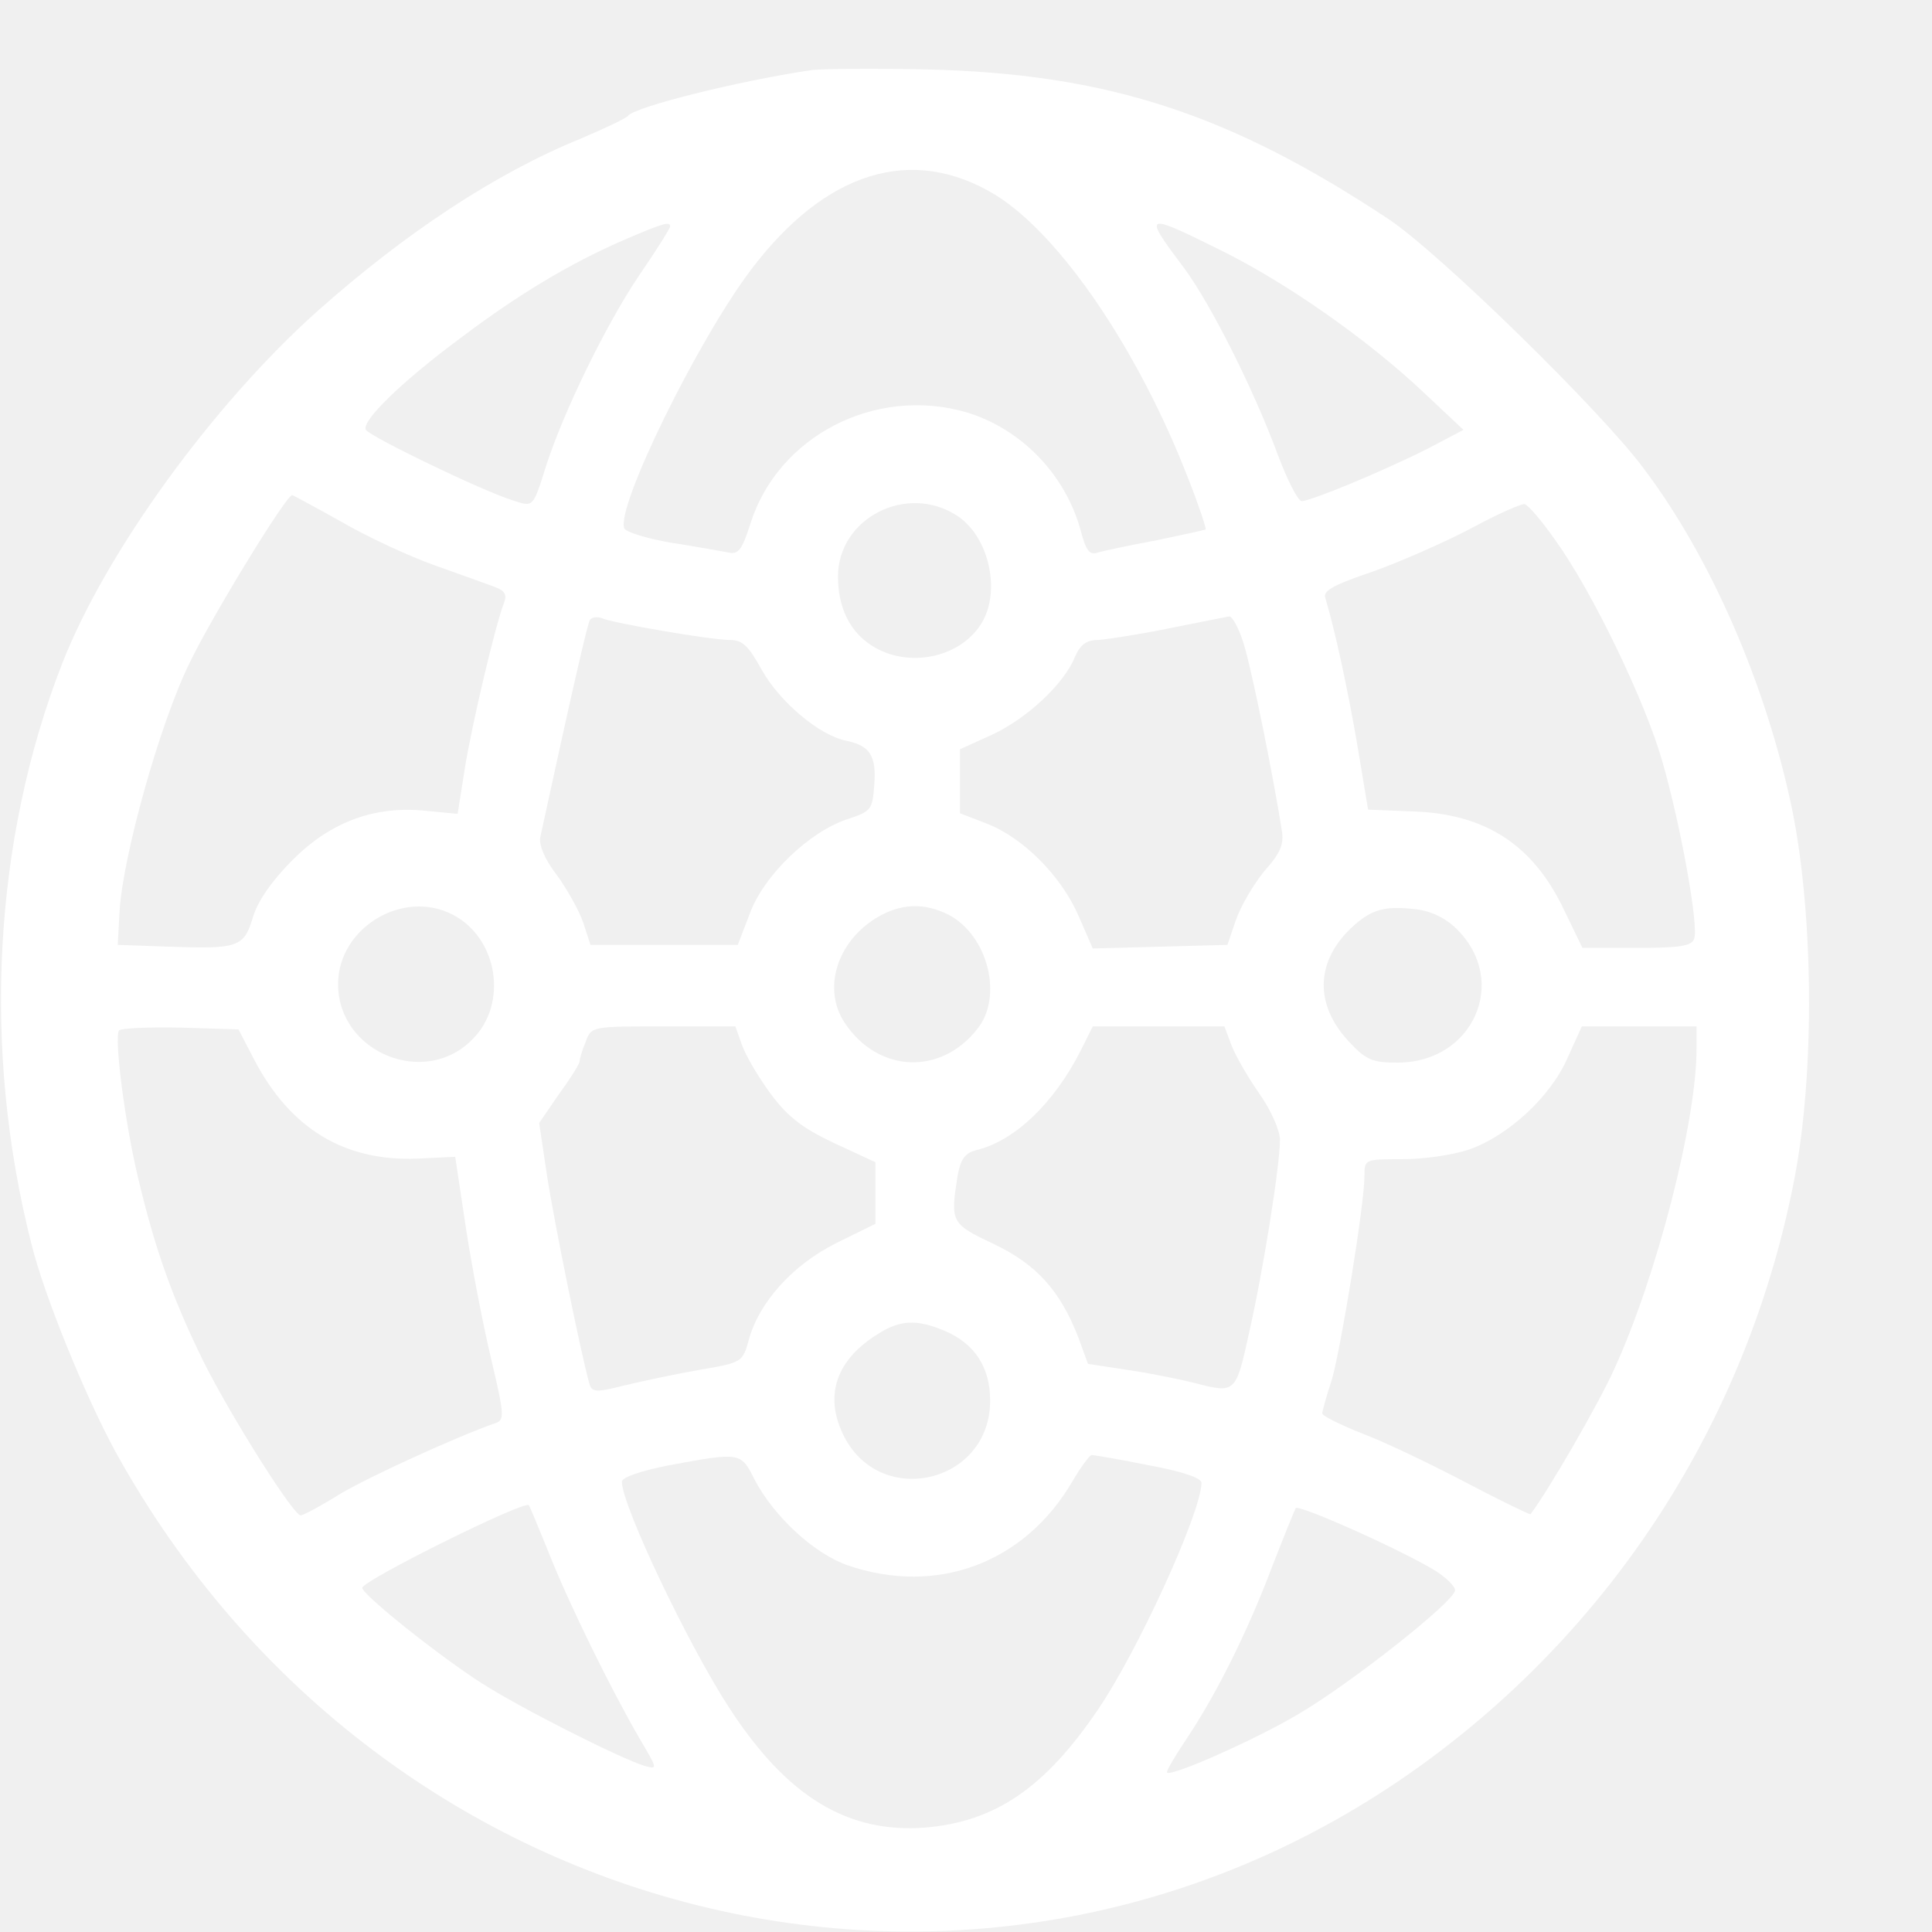
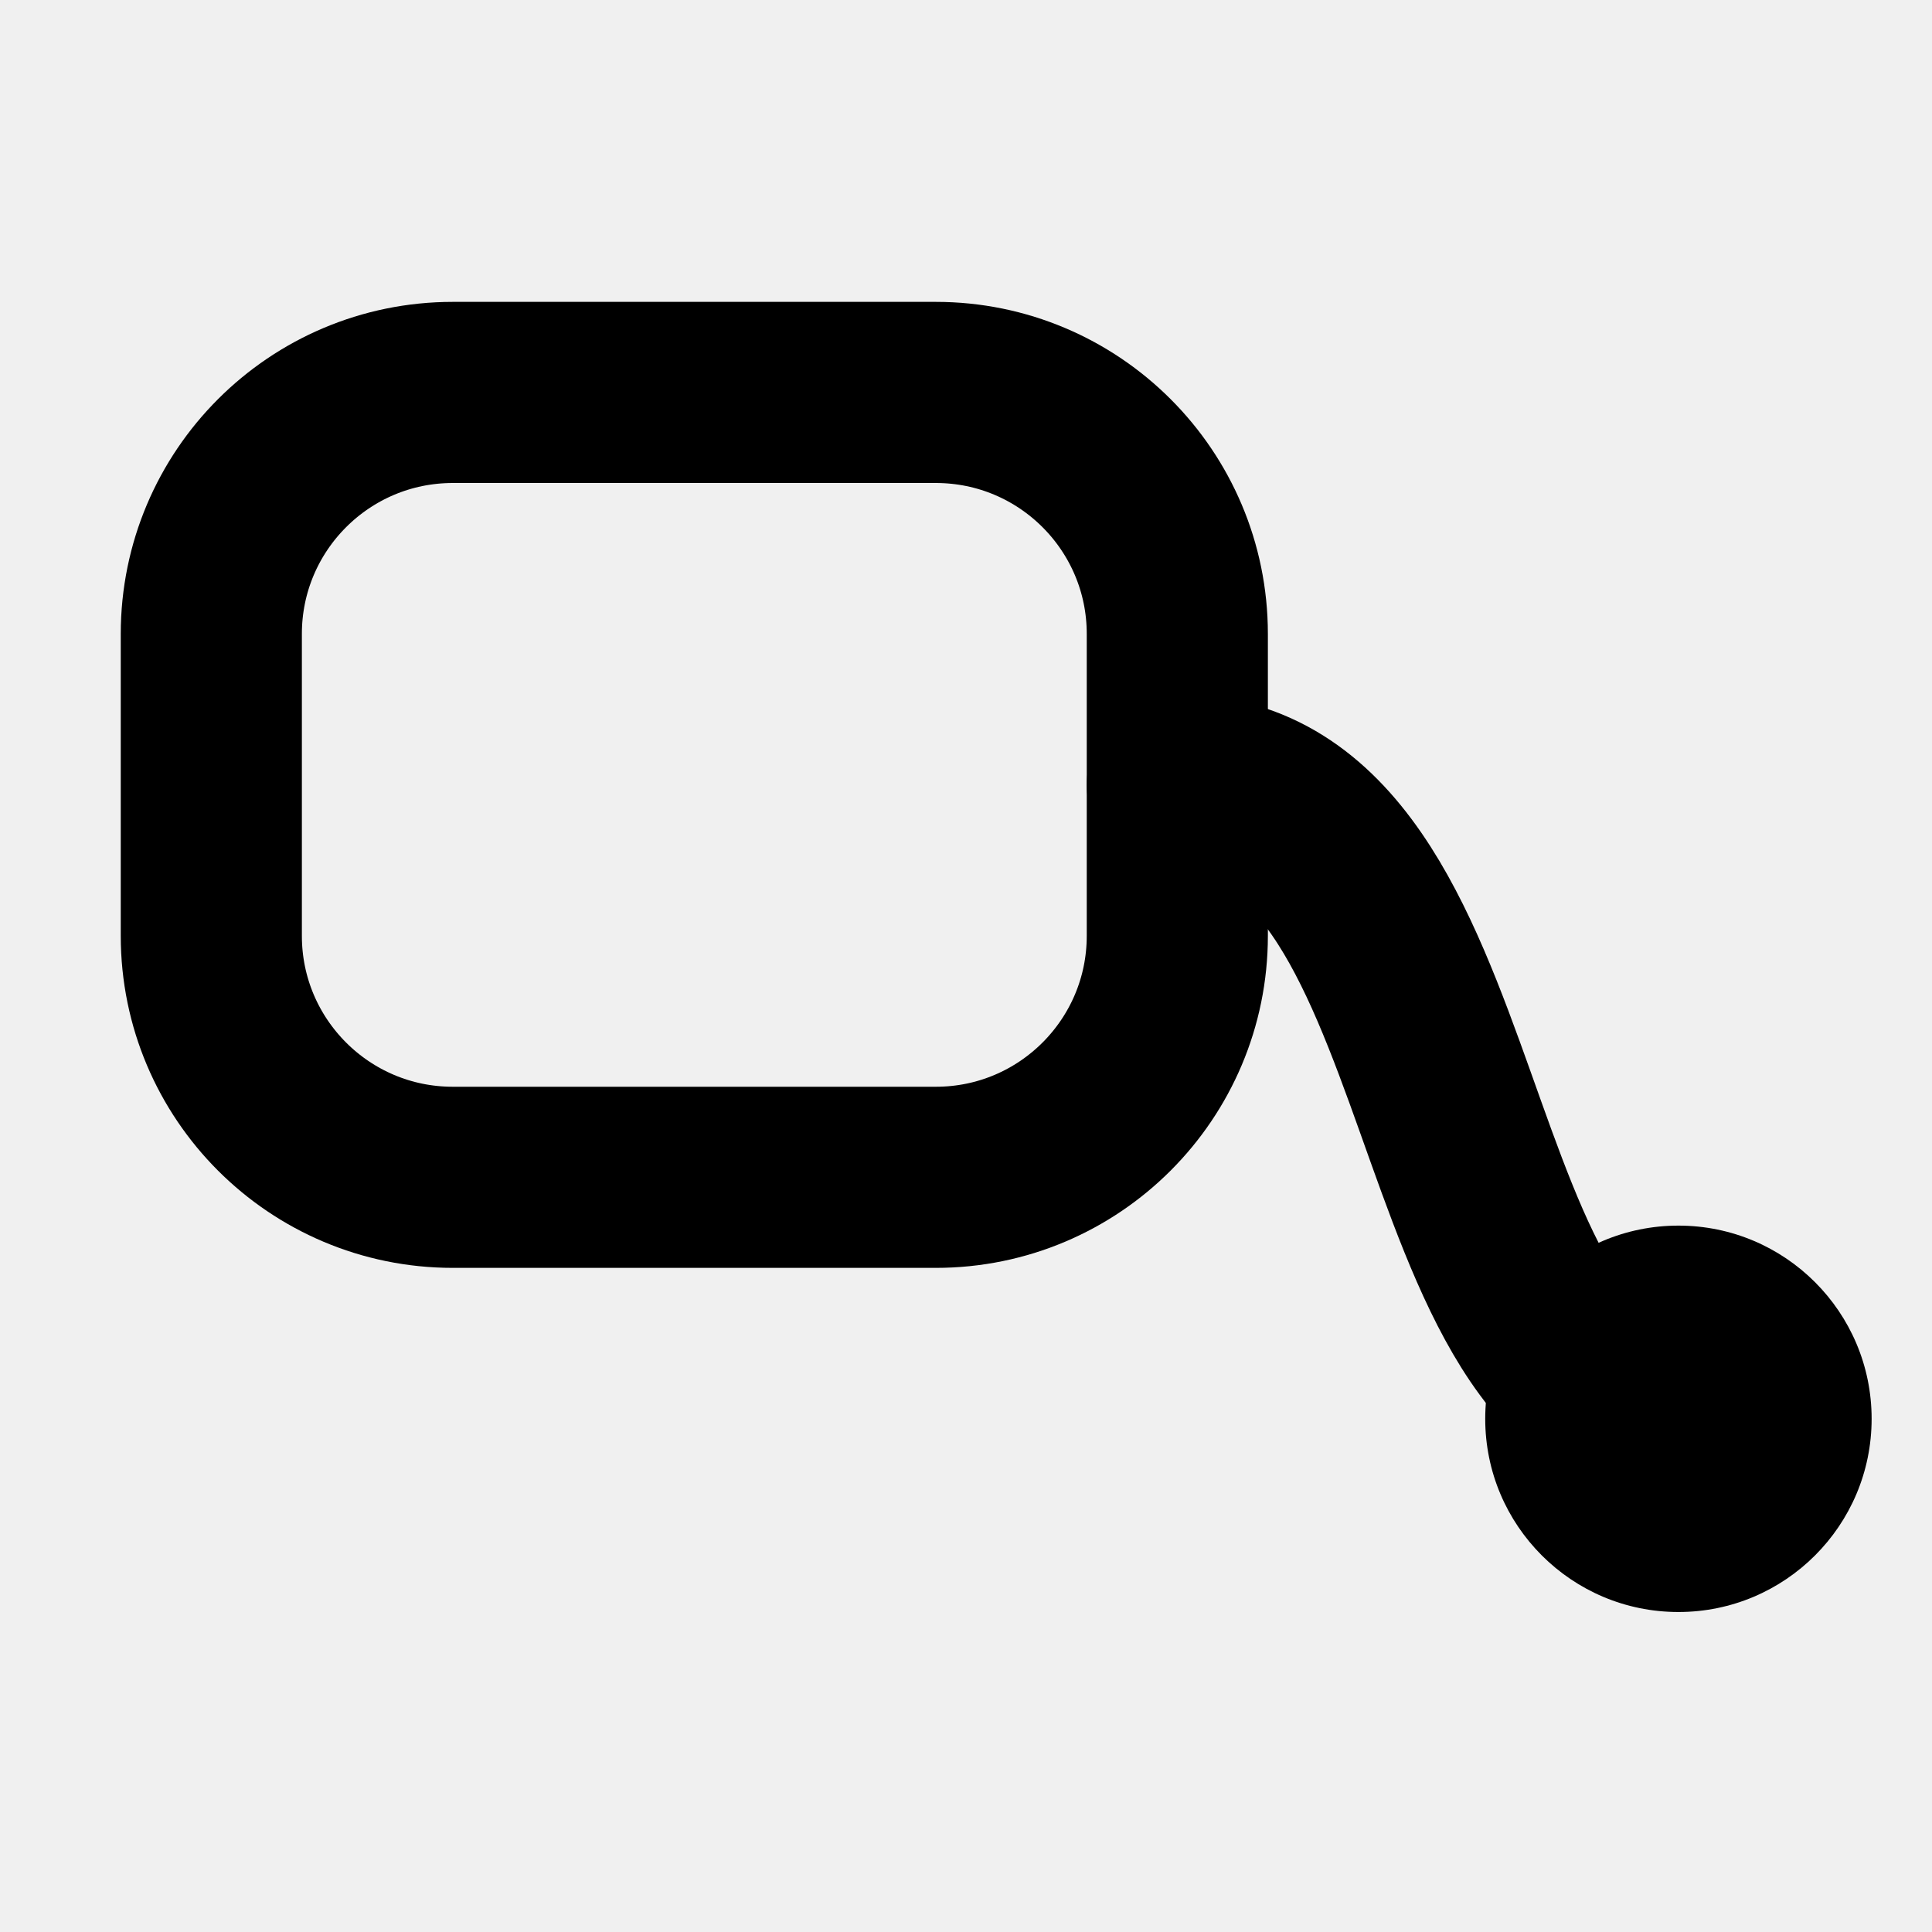
- <svg xmlns="http://www.w3.org/2000/svg" version="1.0" width="30px" height="30px" viewBox="0 0 512 512" preserveAspectRatio="xMidYMid meet">
-   <g transform="scale(0.16, -0.16) translate(0, -3200)" fill="#ffffff" stroke="none">
-     <path d="M1345 3084 c-122 -18 -294 -61 -305 -76 -3 -4 -39 -21 -79 -38 -140 -57 -290 -156 -436 -286 -173 -155 -350 -399 -422 -583 -114 -292 -133 -639 -51 -961 21 -86 90 -254 139 -344 444 -805 1454 -1042 2175 -511 316 233 531 574 606 962 34 176 32 438 -4 614 -43 205 -134 416 -247 565 -71 95 -338 356 -421 411 -264 175 -467 241 -765 248 -88 2 -173 1 -190 -1z m304 -207 c108 -67 238 -259 320 -472 17 -43 29 -80 28 -82 -2 -1 -39 -9 -82 -18 -43 -8 -86 -17 -96 -20 -14 -5 -20 2 -29 36 -25 93 -99 169 -189 196 -151 44 -312 -39 -358 -184 -14 -44 -20 -52 -37 -48 -12 2 -54 10 -94 16 -41 7 -76 18 -78 24 -14 35 121 310 209 427 124 165 268 209 406 125z m-539 -52 c0 -3 -23 -40 -52 -82 -55 -82 -124 -224 -153 -313 -23 -73 -21 -70 -58 -58 -55 18 -234 105 -241 116 -8 14 58 79 158 153 94 71 179 122 266 160 67 29 80 33 80 24z m913 -40 c109 -54 243 -148 335 -235 l66 -62 -59 -31 c-73 -37 -194 -87 -209 -87 -6 0 -24 35 -40 78 -40 108 -110 247 -154 307 -70 93 -68 94 61 30z m-1458 -449 c43 -25 112 -57 154 -72 42 -15 87 -31 100 -36 17 -6 21 -13 16 -26 -14 -35 -53 -200 -65 -274 l-12 -76 -52 5 c-85 9 -158 -18 -221 -81 -34 -34 -58 -68 -66 -95 -15 -50 -24 -53 -139 -49 l-85 3 3 55 c5 90 66 310 116 412 37 77 160 278 170 278 1 0 38 -20 81 -44z m1020 10 c54 -35 74 -128 39 -181 -36 -55 -120 -72 -179 -35 -37 23 -57 63 -57 115 0 97 114 155 197 101z m992 -42 c61 -85 148 -266 176 -364 31 -107 61 -275 53 -295 -4 -12 -24 -15 -95 -15 l-90 0 -31 64 c-51 107 -130 158 -249 162 l-75 3 -18 108 c-16 93 -37 190 -53 243 -4 12 16 22 78 43 45 16 118 48 162 71 44 24 85 42 90 41 6 -1 29 -28 52 -61z m-1479 -149 c46 -8 96 -15 111 -15 21 0 31 -10 53 -50 30 -53 95 -108 140 -117 39 -8 50 -25 46 -74 -3 -40 -5 -43 -45 -56 -63 -21 -138 -93 -161 -156 l-20 -52 -122 0 -122 0 -12 37 c-7 20 -27 56 -44 79 -20 26 -30 50 -27 63 51 235 78 353 82 359 3 5 12 6 20 3 9 -4 54 -13 101 -21z m965 -32 c14 -51 46 -209 60 -298 4 -23 -2 -38 -29 -68 -18 -22 -39 -58 -47 -81 l-14 -41 -111 -3 -112 -3 -24 55 c-29 66 -92 129 -152 152 l-44 17 0 53 0 53 53 24 c58 27 119 84 137 128 9 21 19 29 39 29 14 1 67 9 116 19 50 10 95 19 101 20 6 0 19 -25 27 -56z m-1313 -438 c75 -39 92 -148 32 -207 -79 -80 -222 -21 -222 92 0 93 107 158 190 115z m821 0 c65 -34 91 -135 48 -189 -61 -78 -165 -73 -220 10 -37 56 -13 134 53 174 40 24 79 25 119 5z m842 -24 c87 -86 27 -221 -98 -221 -42 0 -52 4 -81 35 -57 61 -55 132 4 188 33 31 55 37 107 31 26 -3 50 -15 68 -33z m-1992 -216 c60 -115 150 -169 271 -164 l62 3 18 -120 c10 -65 29 -163 42 -217 21 -89 22 -99 7 -104 -61 -21 -208 -88 -257 -117 -32 -20 -62 -36 -66 -36 -12 0 -115 163 -161 255 -51 104 -80 185 -108 303 -22 91 -40 232 -32 245 2 4 48 6 101 5 l97 -3 26 -50z m808 24 c6 -17 27 -53 47 -80 28 -38 52 -57 105 -82 l69 -32 0 -51 0 -51 -65 -32 c-72 -36 -128 -98 -145 -161 -10 -36 -11 -37 -82 -49 -40 -7 -96 -19 -125 -26 -47 -12 -53 -11 -57 4 -13 45 -58 266 -70 344 l-13 87 33 48 c19 26 34 50 34 54 0 4 4 18 10 32 9 26 10 26 129 26 l119 0 11 -31z m811 -1 c7 -18 28 -54 47 -81 18 -26 33 -59 33 -75 0 -43 -28 -218 -51 -319 -22 -101 -23 -101 -89 -84 -19 5 -67 15 -106 21 l-72 11 -16 44 c-30 77 -69 121 -141 155 -70 33 -71 36 -59 112 5 28 12 38 31 43 63 15 128 77 172 163 l21 42 109 0 109 0 12 -32z m770 -5 c0 -121 -66 -377 -136 -530 -26 -58 -110 -203 -139 -241 -1 -1 -49 22 -106 52 -57 30 -134 67 -171 81 -38 15 -68 30 -68 34 0 3 7 29 16 56 15 52 54 290 54 338 0 27 1 27 63 27 35 0 84 7 110 16 64 22 135 87 163 151 l24 53 95 0 95 0 0 -37z m-1246 -467 c50 -21 76 -60 76 -116 0 -138 -185 -180 -244 -55 -31 65 -10 124 59 166 36 23 64 24 109 5z m-314 -247 c32 -61 99 -123 155 -142 147 -50 292 4 371 139 14 24 29 44 32 44 4 0 46 -7 95 -17 55 -10 87 -21 87 -29 0 -48 -105 -278 -171 -375 -88 -130 -170 -186 -286 -196 -128 -10 -228 50 -323 195 -68 103 -180 338 -180 378 0 7 32 18 78 27 119 22 119 22 142 -24z m-341 -121 c34 -86 103 -226 150 -307 30 -51 31 -52 9 -46 -42 13 -206 96 -270 137 -72 46 -198 147 -198 158 0 12 268 145 276 137 1 -1 16 -37 33 -79z m1469 -30 c17 -11 32 -25 32 -32 0 -18 -175 -156 -261 -206 -71 -42 -209 -103 -216 -96 -2 2 13 27 33 57 48 72 99 173 141 284 19 49 37 93 39 97 5 7 177 -70 232 -104z" />
-   </g>
+ <svg xmlns="http://www.w3.org/2000/svg" width="16" height="16" viewBox="0 0 16 16" fill="none">
+   <rect x="1.75" y="3.25" width="8" height="6.5" rx="2" stroke="currentColor" stroke-width="1.5" />
+   <path d="M9.75 6.5C12.25 6.5 11.75 11.75 14 11.75" stroke="currentColor" stroke-width="1.5" stroke-linecap="round" />
+   <circle cx="13.9" cy="11.75" r="1.6" fill="currentColor" />
</svg>
